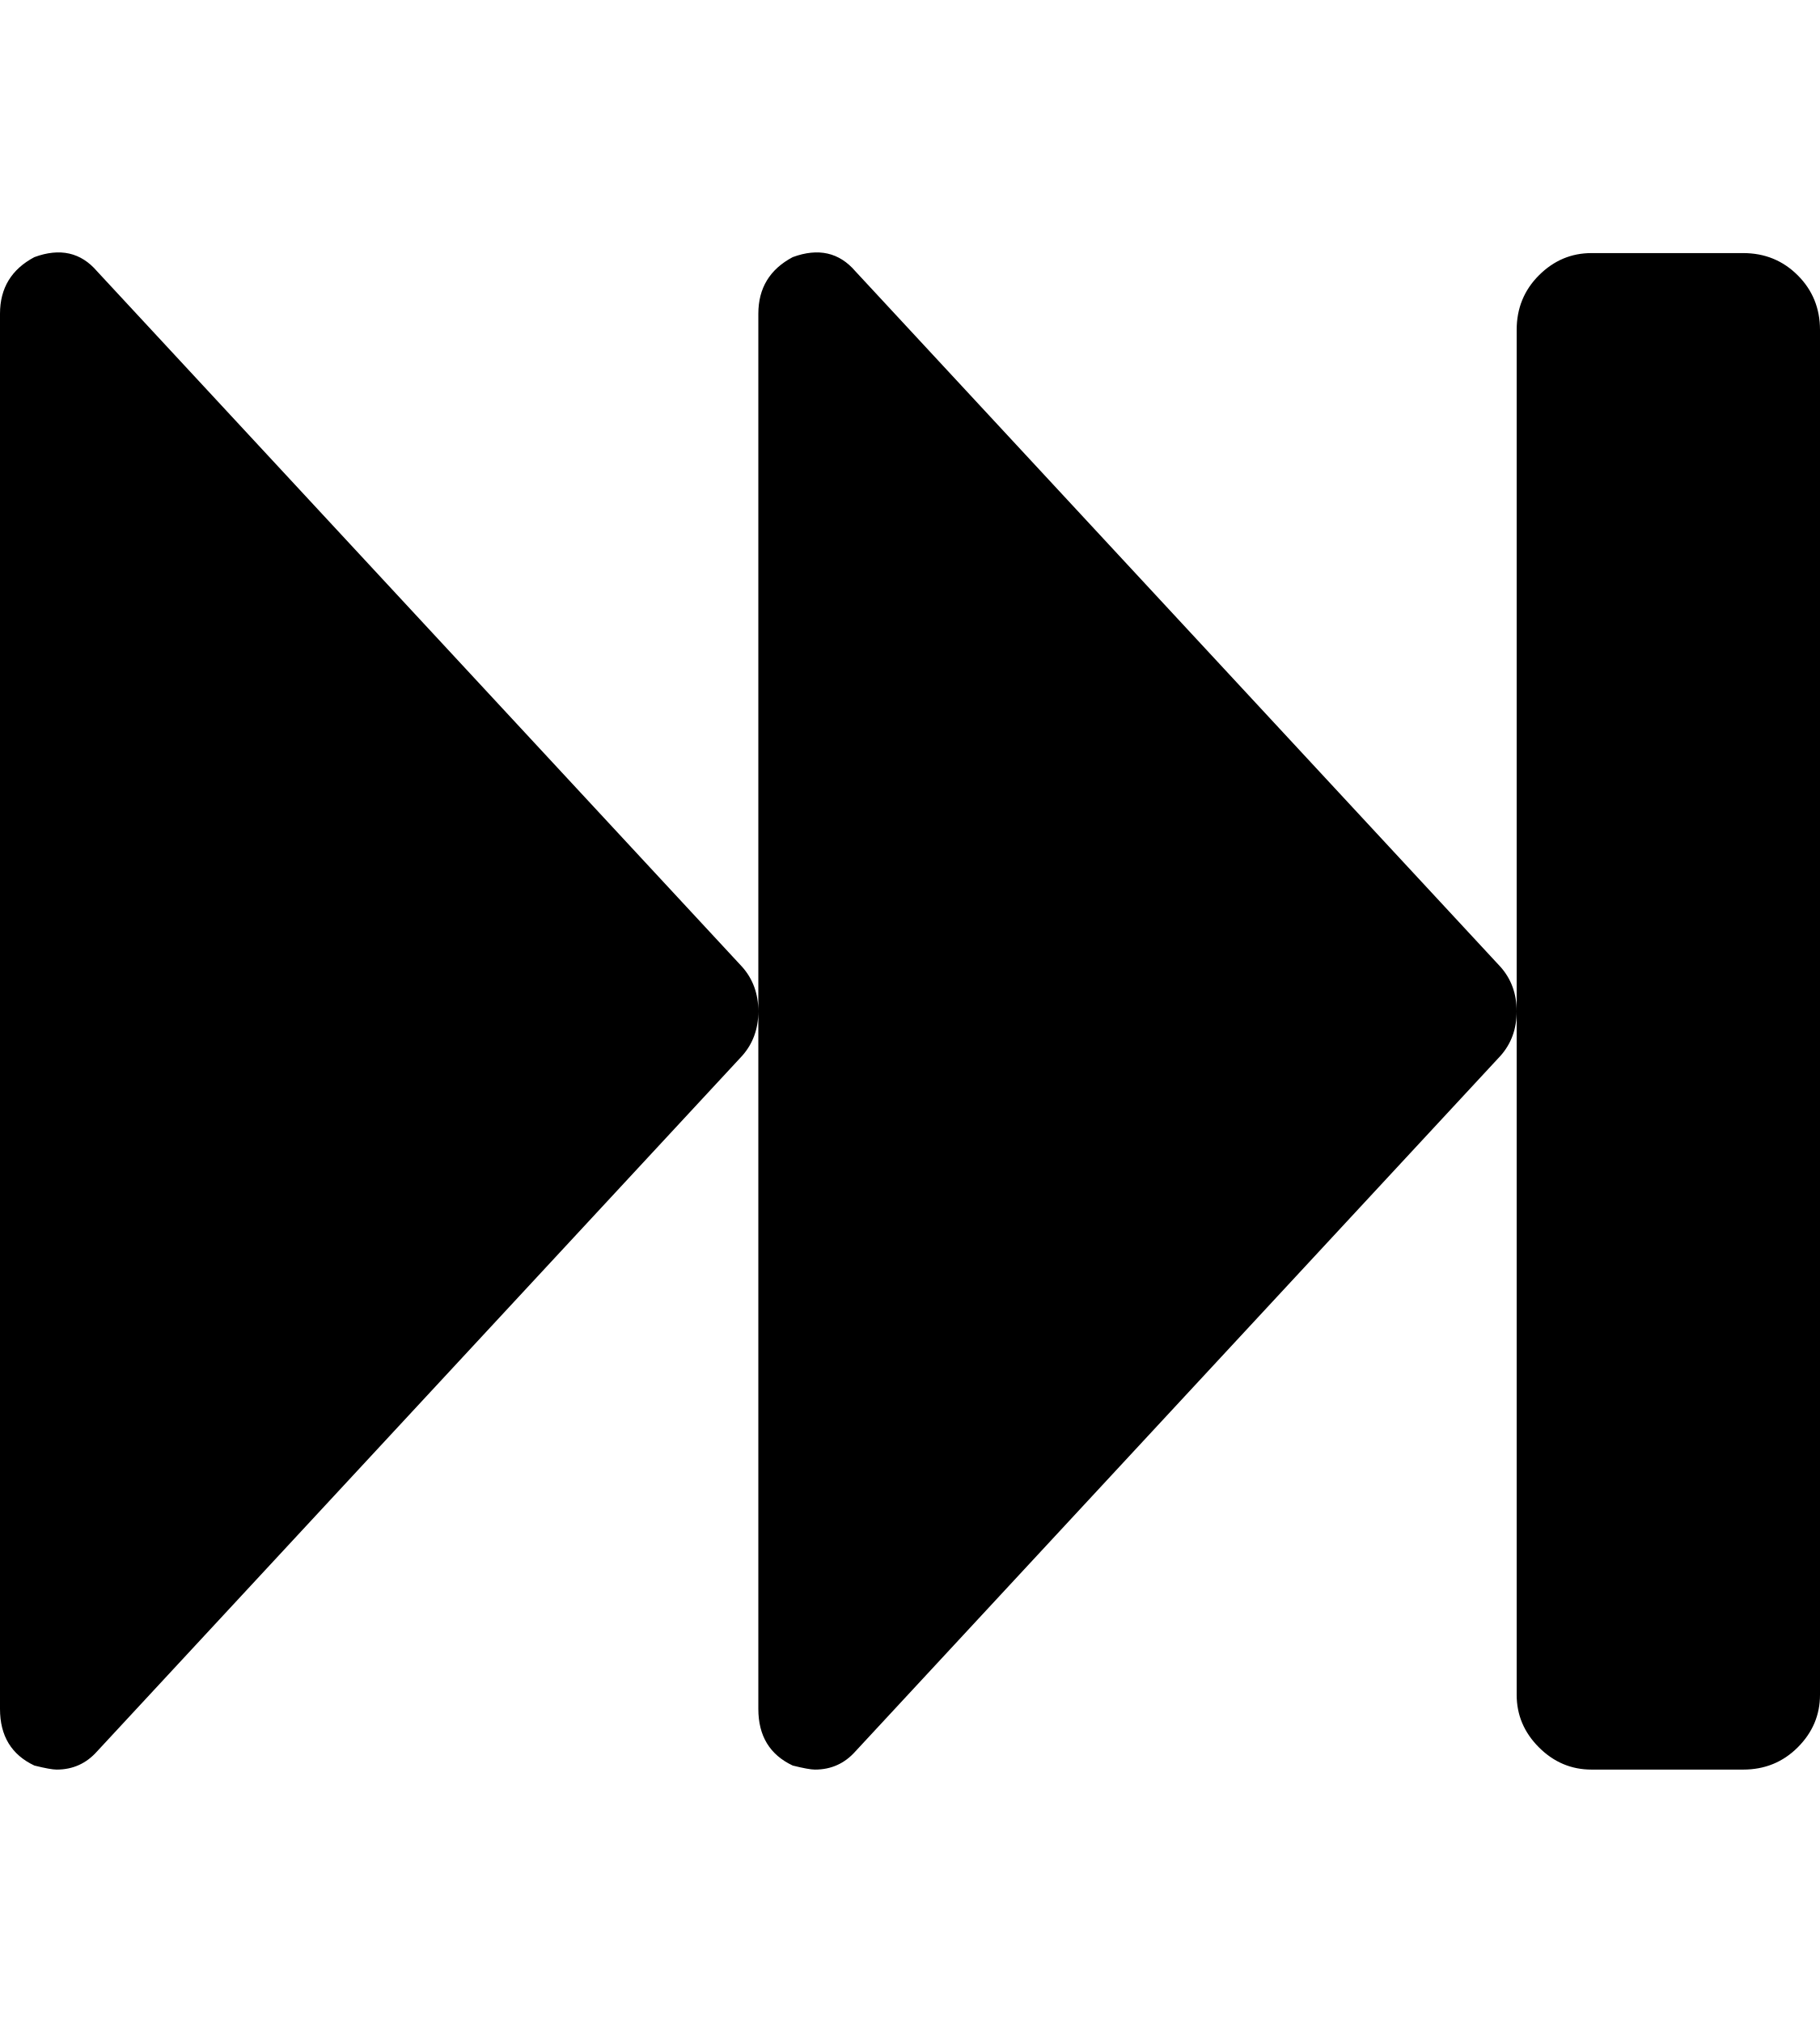
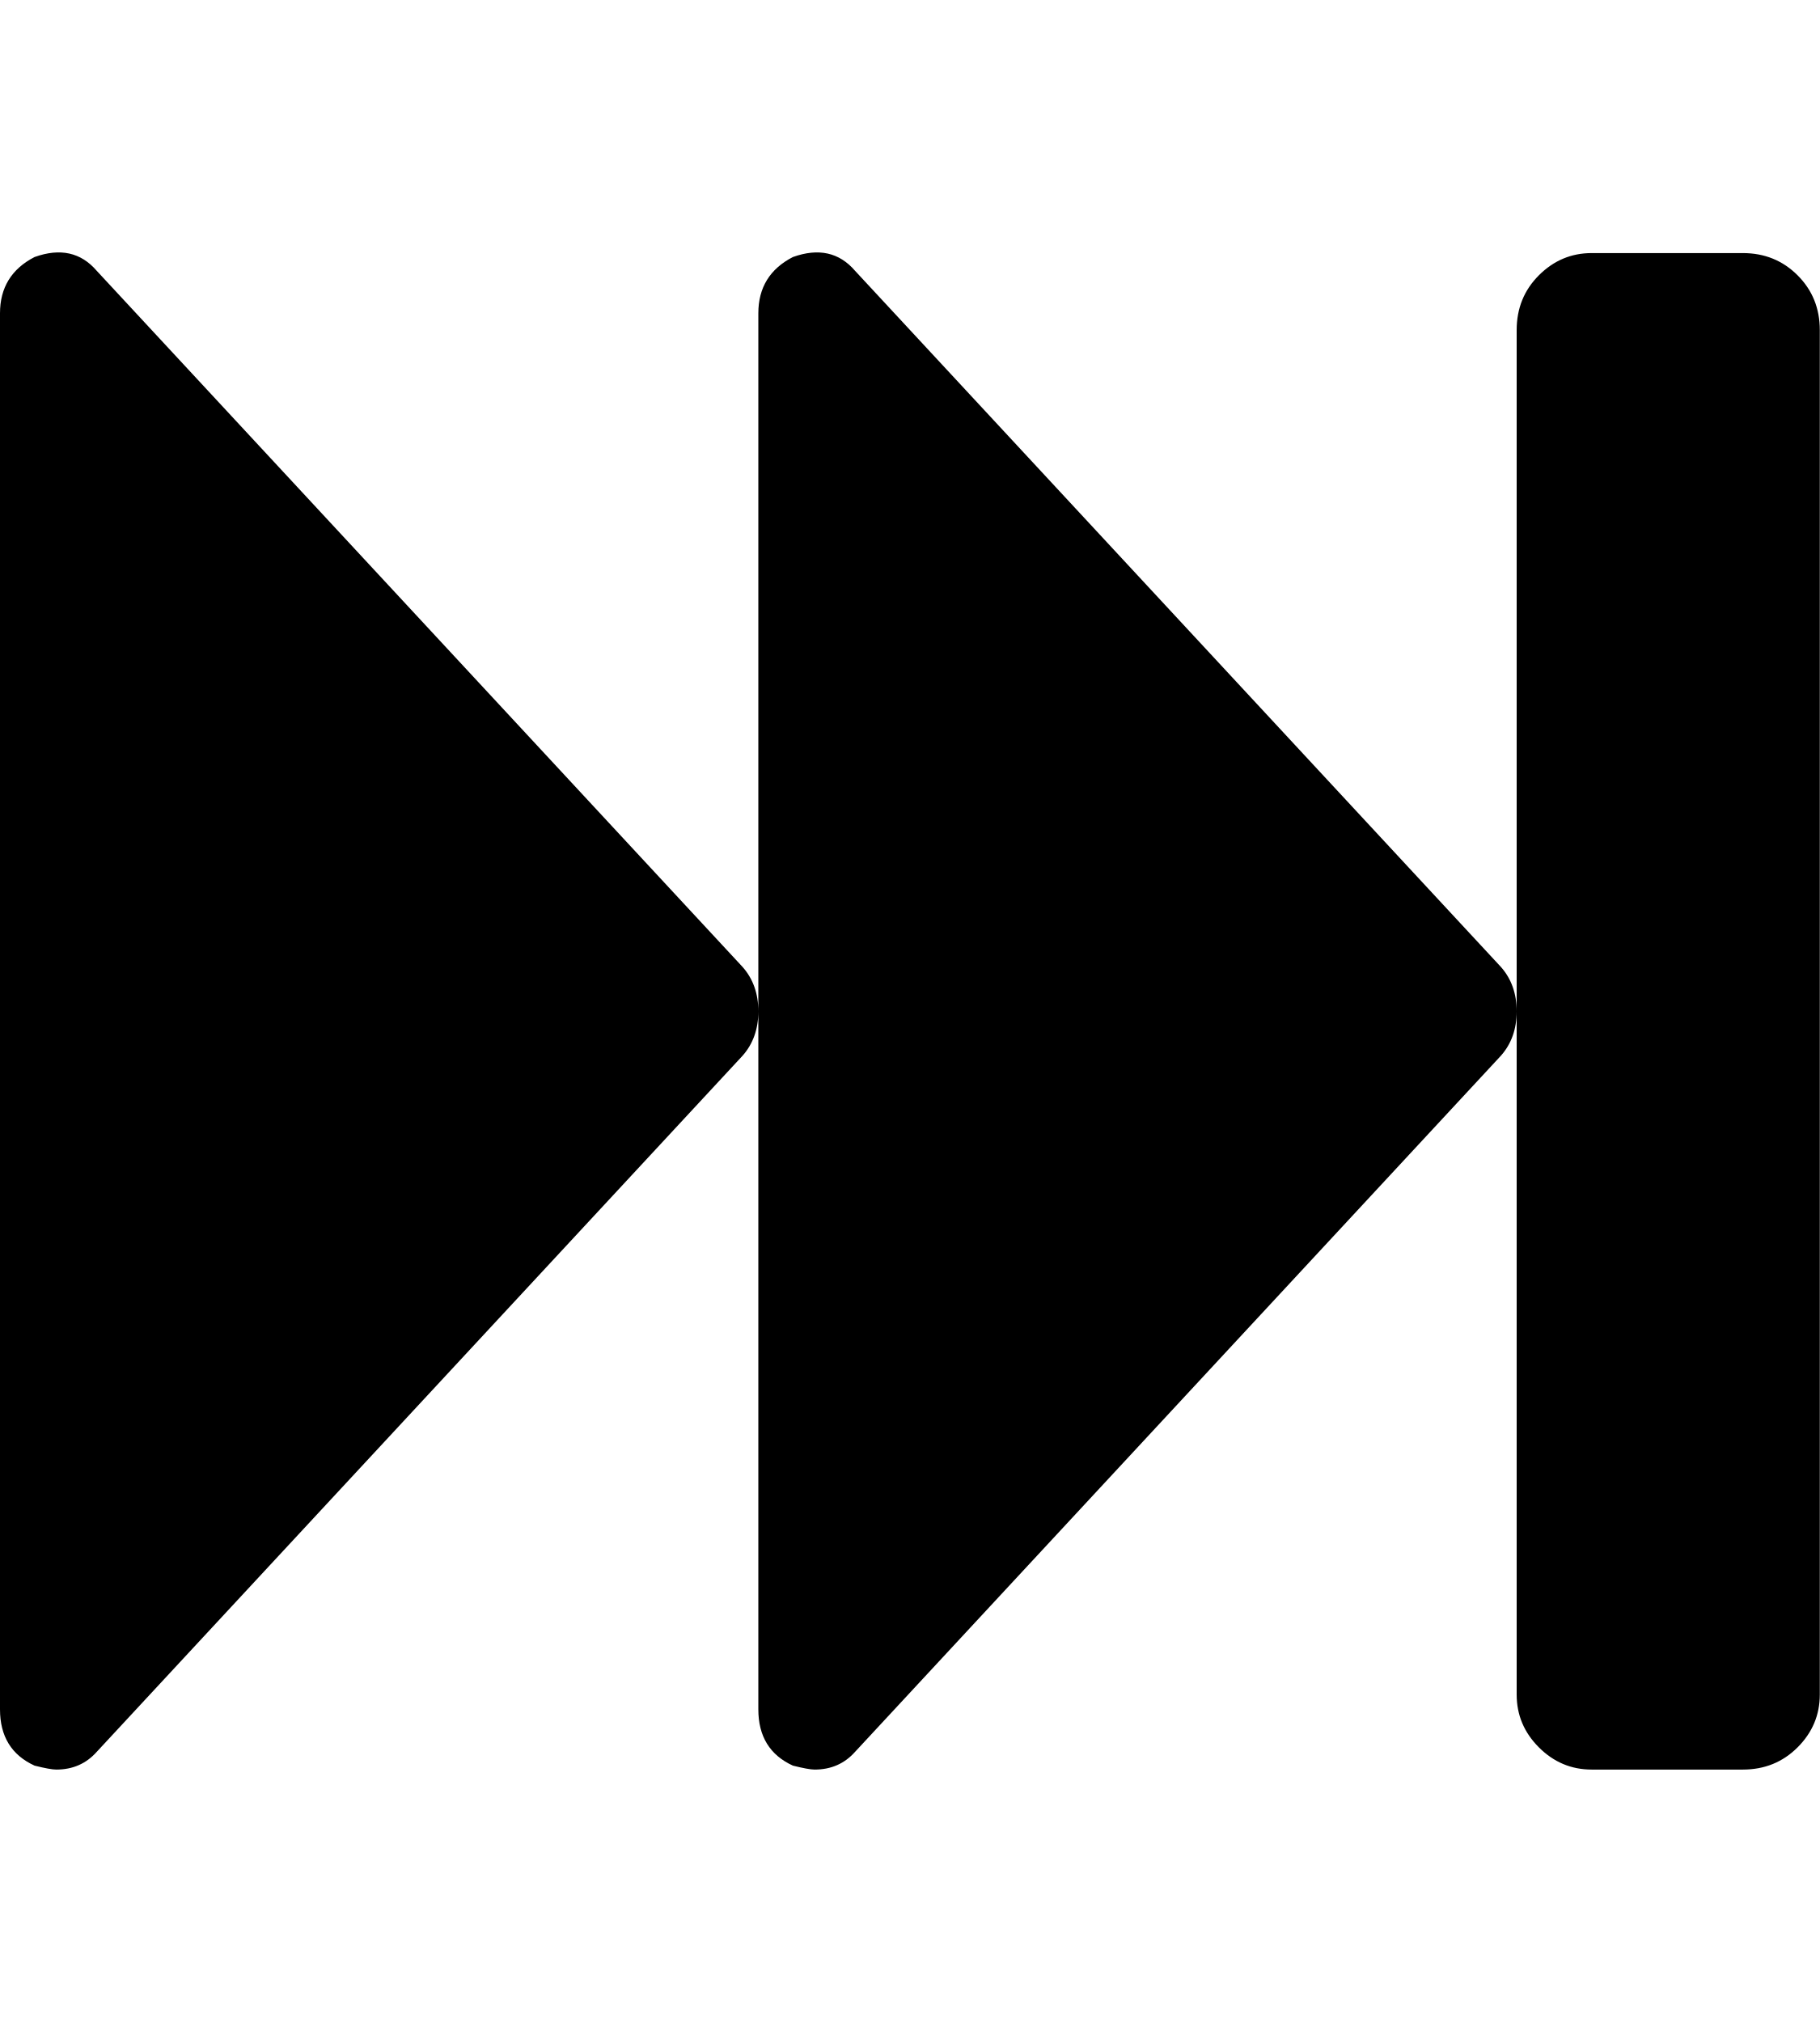
- <svg xmlns="http://www.w3.org/2000/svg" height="1000px" width="900px">
+ <svg xmlns="http://www.w3.org/2000/svg" height="1000px" width="899.902px">
  <g>
-     <path d="M0 845.167c0 0 0 -690 0 -690c0 -12.667 5.667 -22 17 -28c12.667 -4.667 23 -2.333 31 7c0 0 319 344 319 344c5.333 6 8 13.333 8 22c0 8.667 -2.667 16 -8 22c0 0 -319 344 -319 344c-5.333 6 -12 9 -20 9c-2 0 -5.667 -0.667 -11 -2c-11.333 -5.333 -17 -14.667 -17 -28c0 0 0 0 0 0m375 0c0 0 0 -690 0 -690c0 -12.667 5.667 -22 17 -28c12.667 -4.667 23 -2.333 31 7c0 0 319 344 319 344c5.333 6 8 13.333 8 22c0 8.667 -2.667 16 -8 22c0 0 -319 344 -319 344c-5.333 6 -12 9 -20 9c-2 0 -5.667 -0.667 -11 -2c-11.333 -5.333 -17 -14.667 -17 -28c0 0 0 0 0 0m375 -7c0 10 3.667 18.667 11 26c7.333 7.333 16 11 26 11c0 0 75 0 75 0c10.667 0 19.667 -3.667 27 -11c7.333 -7.333 11 -16 11 -26c0 0 0 -675 0 -675c0 -10.667 -3.667 -19.667 -11 -27c-7.333 -7.333 -16.333 -11 -27 -11c0 0 -75 0 -75 0c-10 0 -18.667 3.667 -26 11c-7.333 7.333 -11 16.333 -11 27c0 0 0 675 0 675c0 0 0 0 0 0" />
+     <path d="M0 845.378c0 0 0 -690.43 0 -690.43c0 -12.695 5.697 -21.972 17.09 -27.832c12.695 -4.557 22.949 -2.278 30.762 6.836c0 0 319.336 344.238 319.336 344.238c5.208 5.86 7.812 13.184 7.812 21.973c0 8.789 -2.604 16.113 -7.813 21.973c0 0 -319.335 344.238 -319.335 344.238c-5.209 5.859 -11.882 8.789 -20.02 8.789c-1.953 0 -5.534 -0.651 -10.742 -1.953c-11.393 -5.208 -17.09 -14.486 -17.09 -27.832c0 0 0 0 0 0m375 0c0 0 0 -690.43 0 -690.43c0 -12.695 5.697 -21.972 17.09 -27.832c12.695 -4.557 22.949 -2.278 30.762 6.836c0 0 319.335 344.238 319.335 344.238c5.209 5.86 7.813 13.184 7.813 21.973c0 8.789 -2.604 16.113 -7.813 21.973c0 0 -319.335 344.238 -319.335 344.238c-5.209 5.859 -11.882 8.789 -20.02 8.789c-1.953 0 -5.534 -0.651 -10.742 -1.953c-11.393 -5.208 -17.09 -14.486 -17.09 -27.832c0 0 0 0 0 0m375 -7.324c0 10.091 3.662 18.799 10.986 26.123c7.325 7.324 16.032 10.986 26.123 10.986c0 0 74.707 0 74.707 0c10.743 0 19.776 -3.662 27.1 -10.986c7.324 -7.324 10.986 -16.032 10.986 -26.123c0 0 0 -674.805 0 -674.805c0 -10.742 -3.662 -19.775 -10.986 -27.1c-7.324 -7.324 -16.357 -10.986 -27.1 -10.986c0 0 -74.707 0 -74.707 0c-10.091 0 -18.798 3.662 -26.123 10.986c-7.324 7.325 -10.986 16.358 -10.986 27.1c0 0 0 674.805 0 674.805c0 0 0 0 0 0" />
  </g>
</svg>
